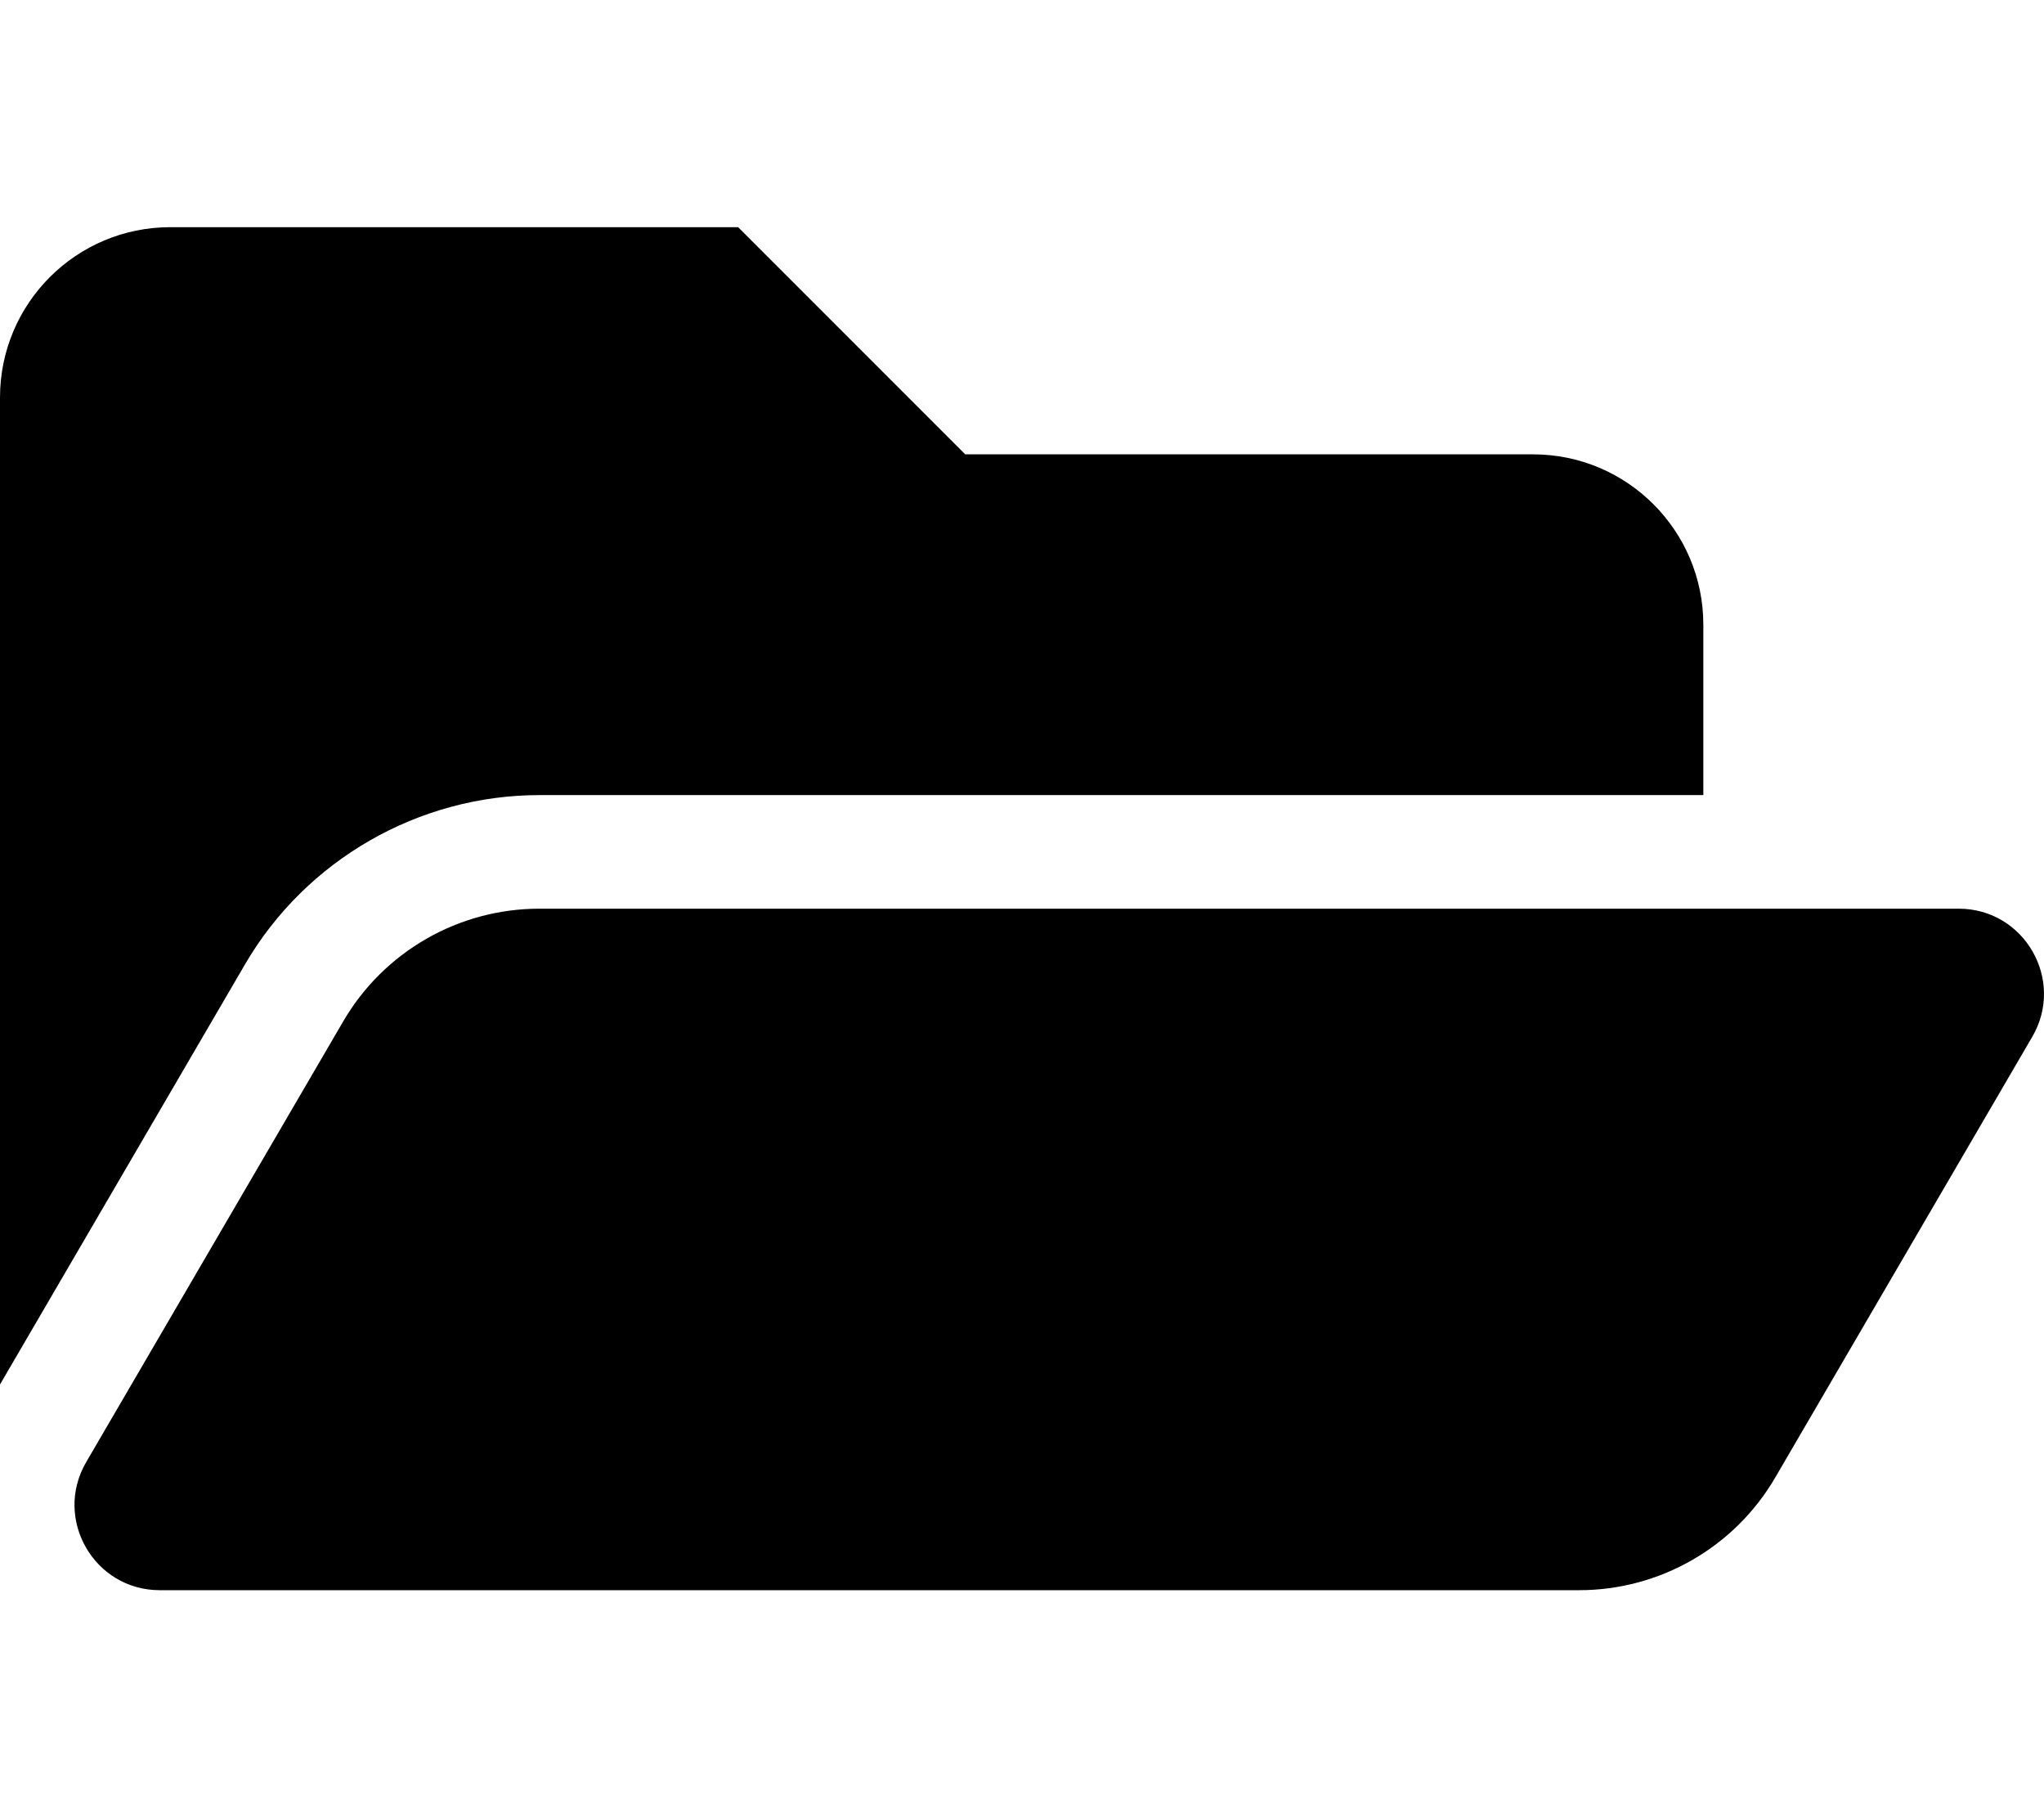
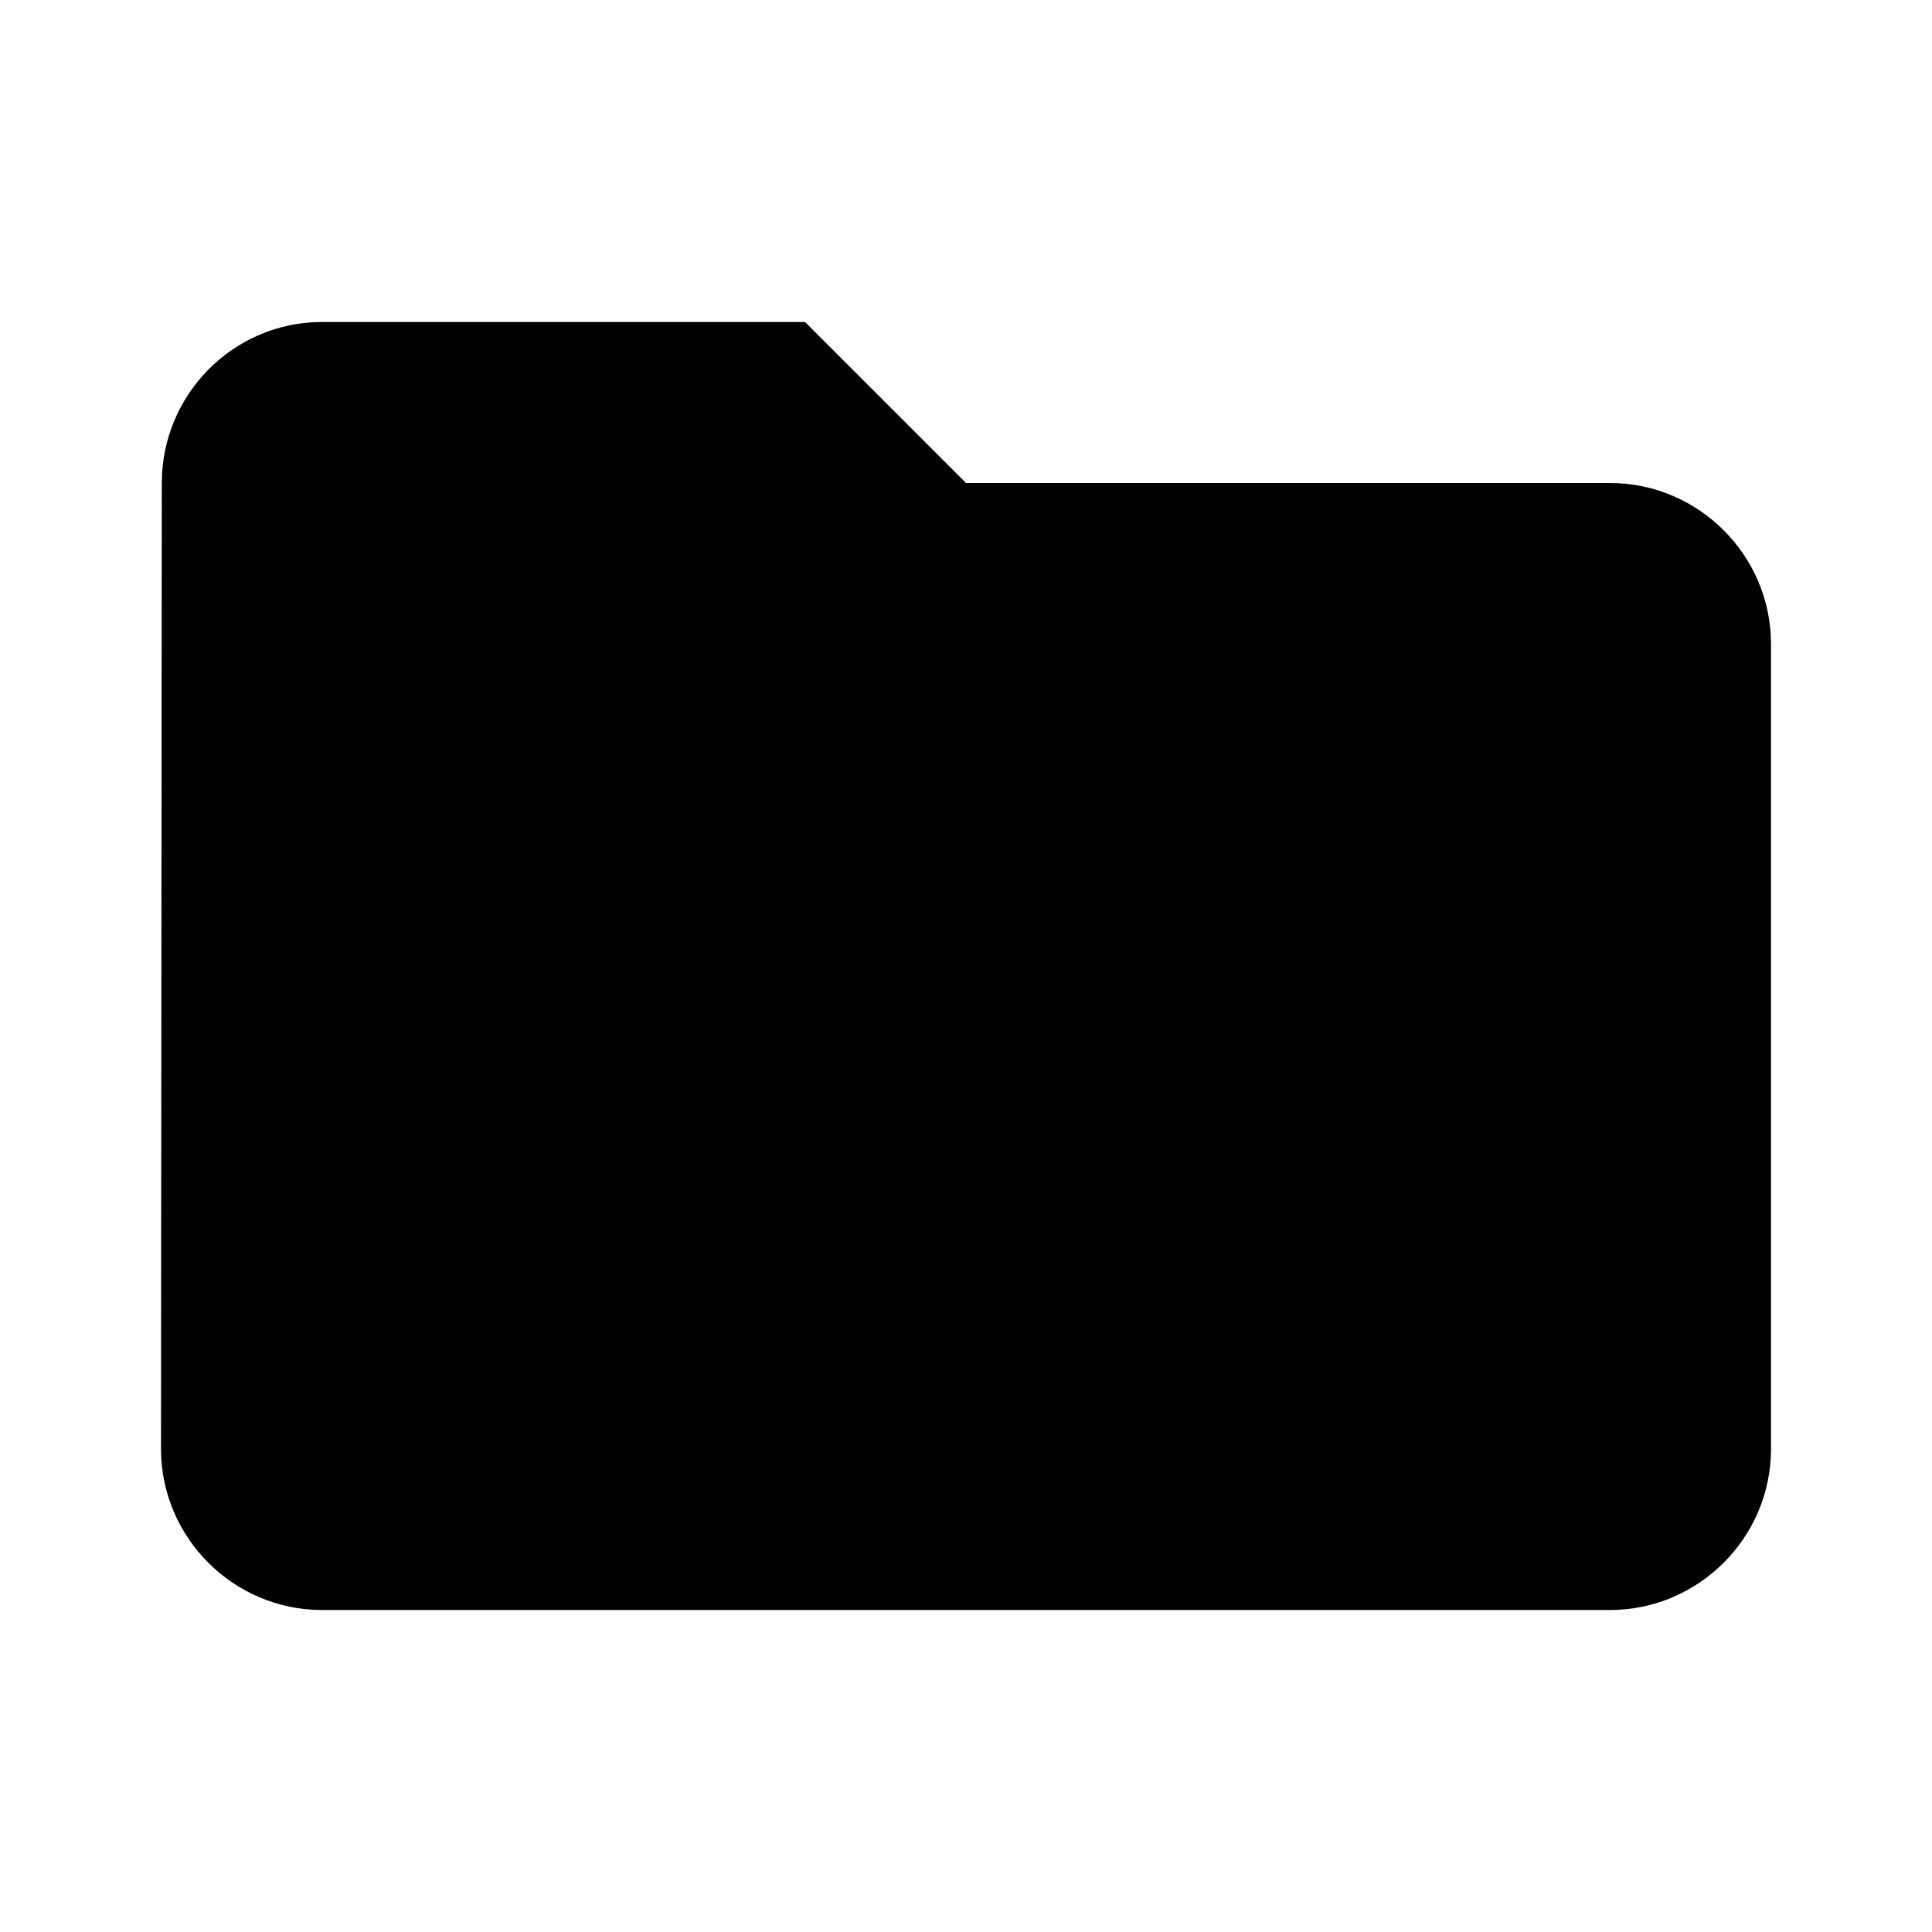
- <svg xmlns="http://www.w3.org/2000/svg" aria-hidden="true" focusable="false" data-prefix="fas" data-icon="folder-open" class="svg-inline--fa fa-folder-open fa-w-18" role="img" viewBox="0 0 576 512">
-   <path fill="currentColor" d="M572.694 292.093L500.27 416.248A63.997 63.997 0 0 1 444.989 448H45.025c-18.523 0-30.064-20.093-20.731-36.093l72.424-124.155A64 64 0 0 1 152 256h399.964c18.523 0 30.064 20.093 20.73 36.093zM152 224h328v-48c0-26.51-21.49-48-48-48H272l-64-64H48C21.49 64 0 85.49 0 112v278.046l69.077-118.418C86.214 242.25 117.989 224 152 224z" />
+ <svg xmlns="http://www.w3.org/2000/svg" width="24" height="24" viewBox="0 0 24 24">
+   <path d="M10 4H4c-1.1 0-1.99.9-1.99 2L2 18c0 1.1.9 2 2 2h16c1.1 0 2-.9 2-2V8c0-1.1-.9-2-2-2h-8l-2-2z" />
+   <path d="M0 0h24v24H0z" fill="none" />
</svg>
